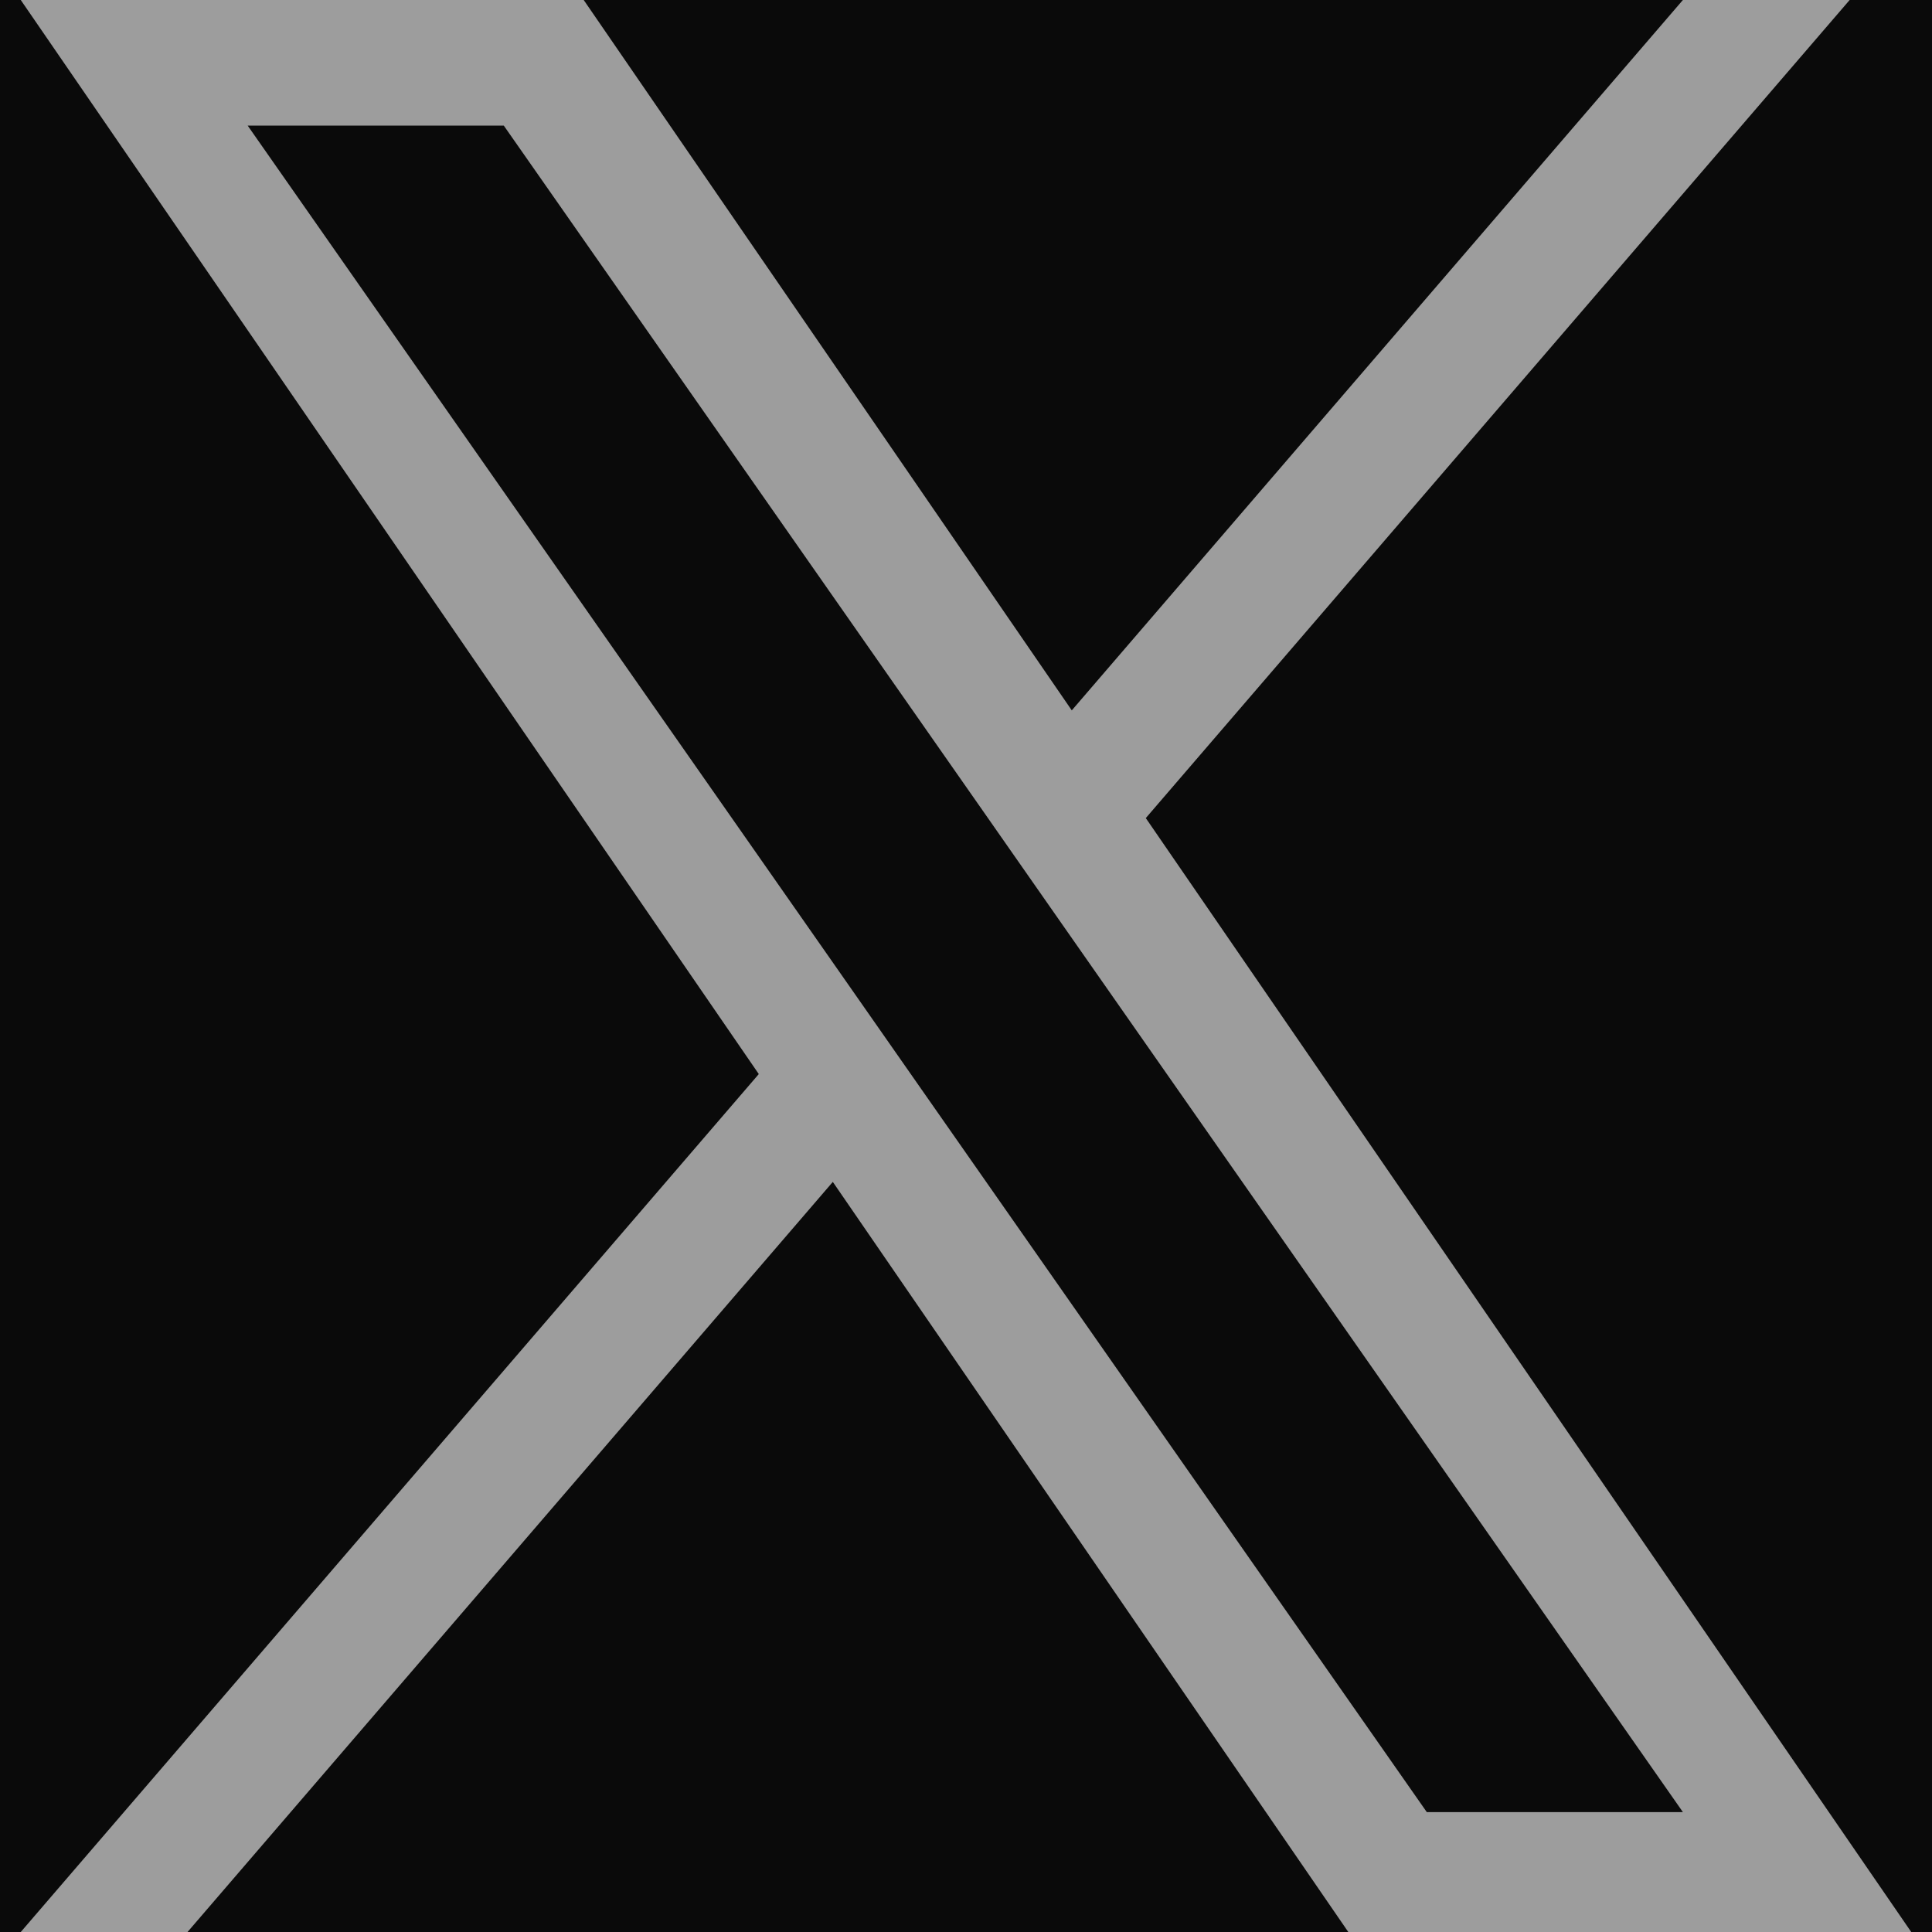
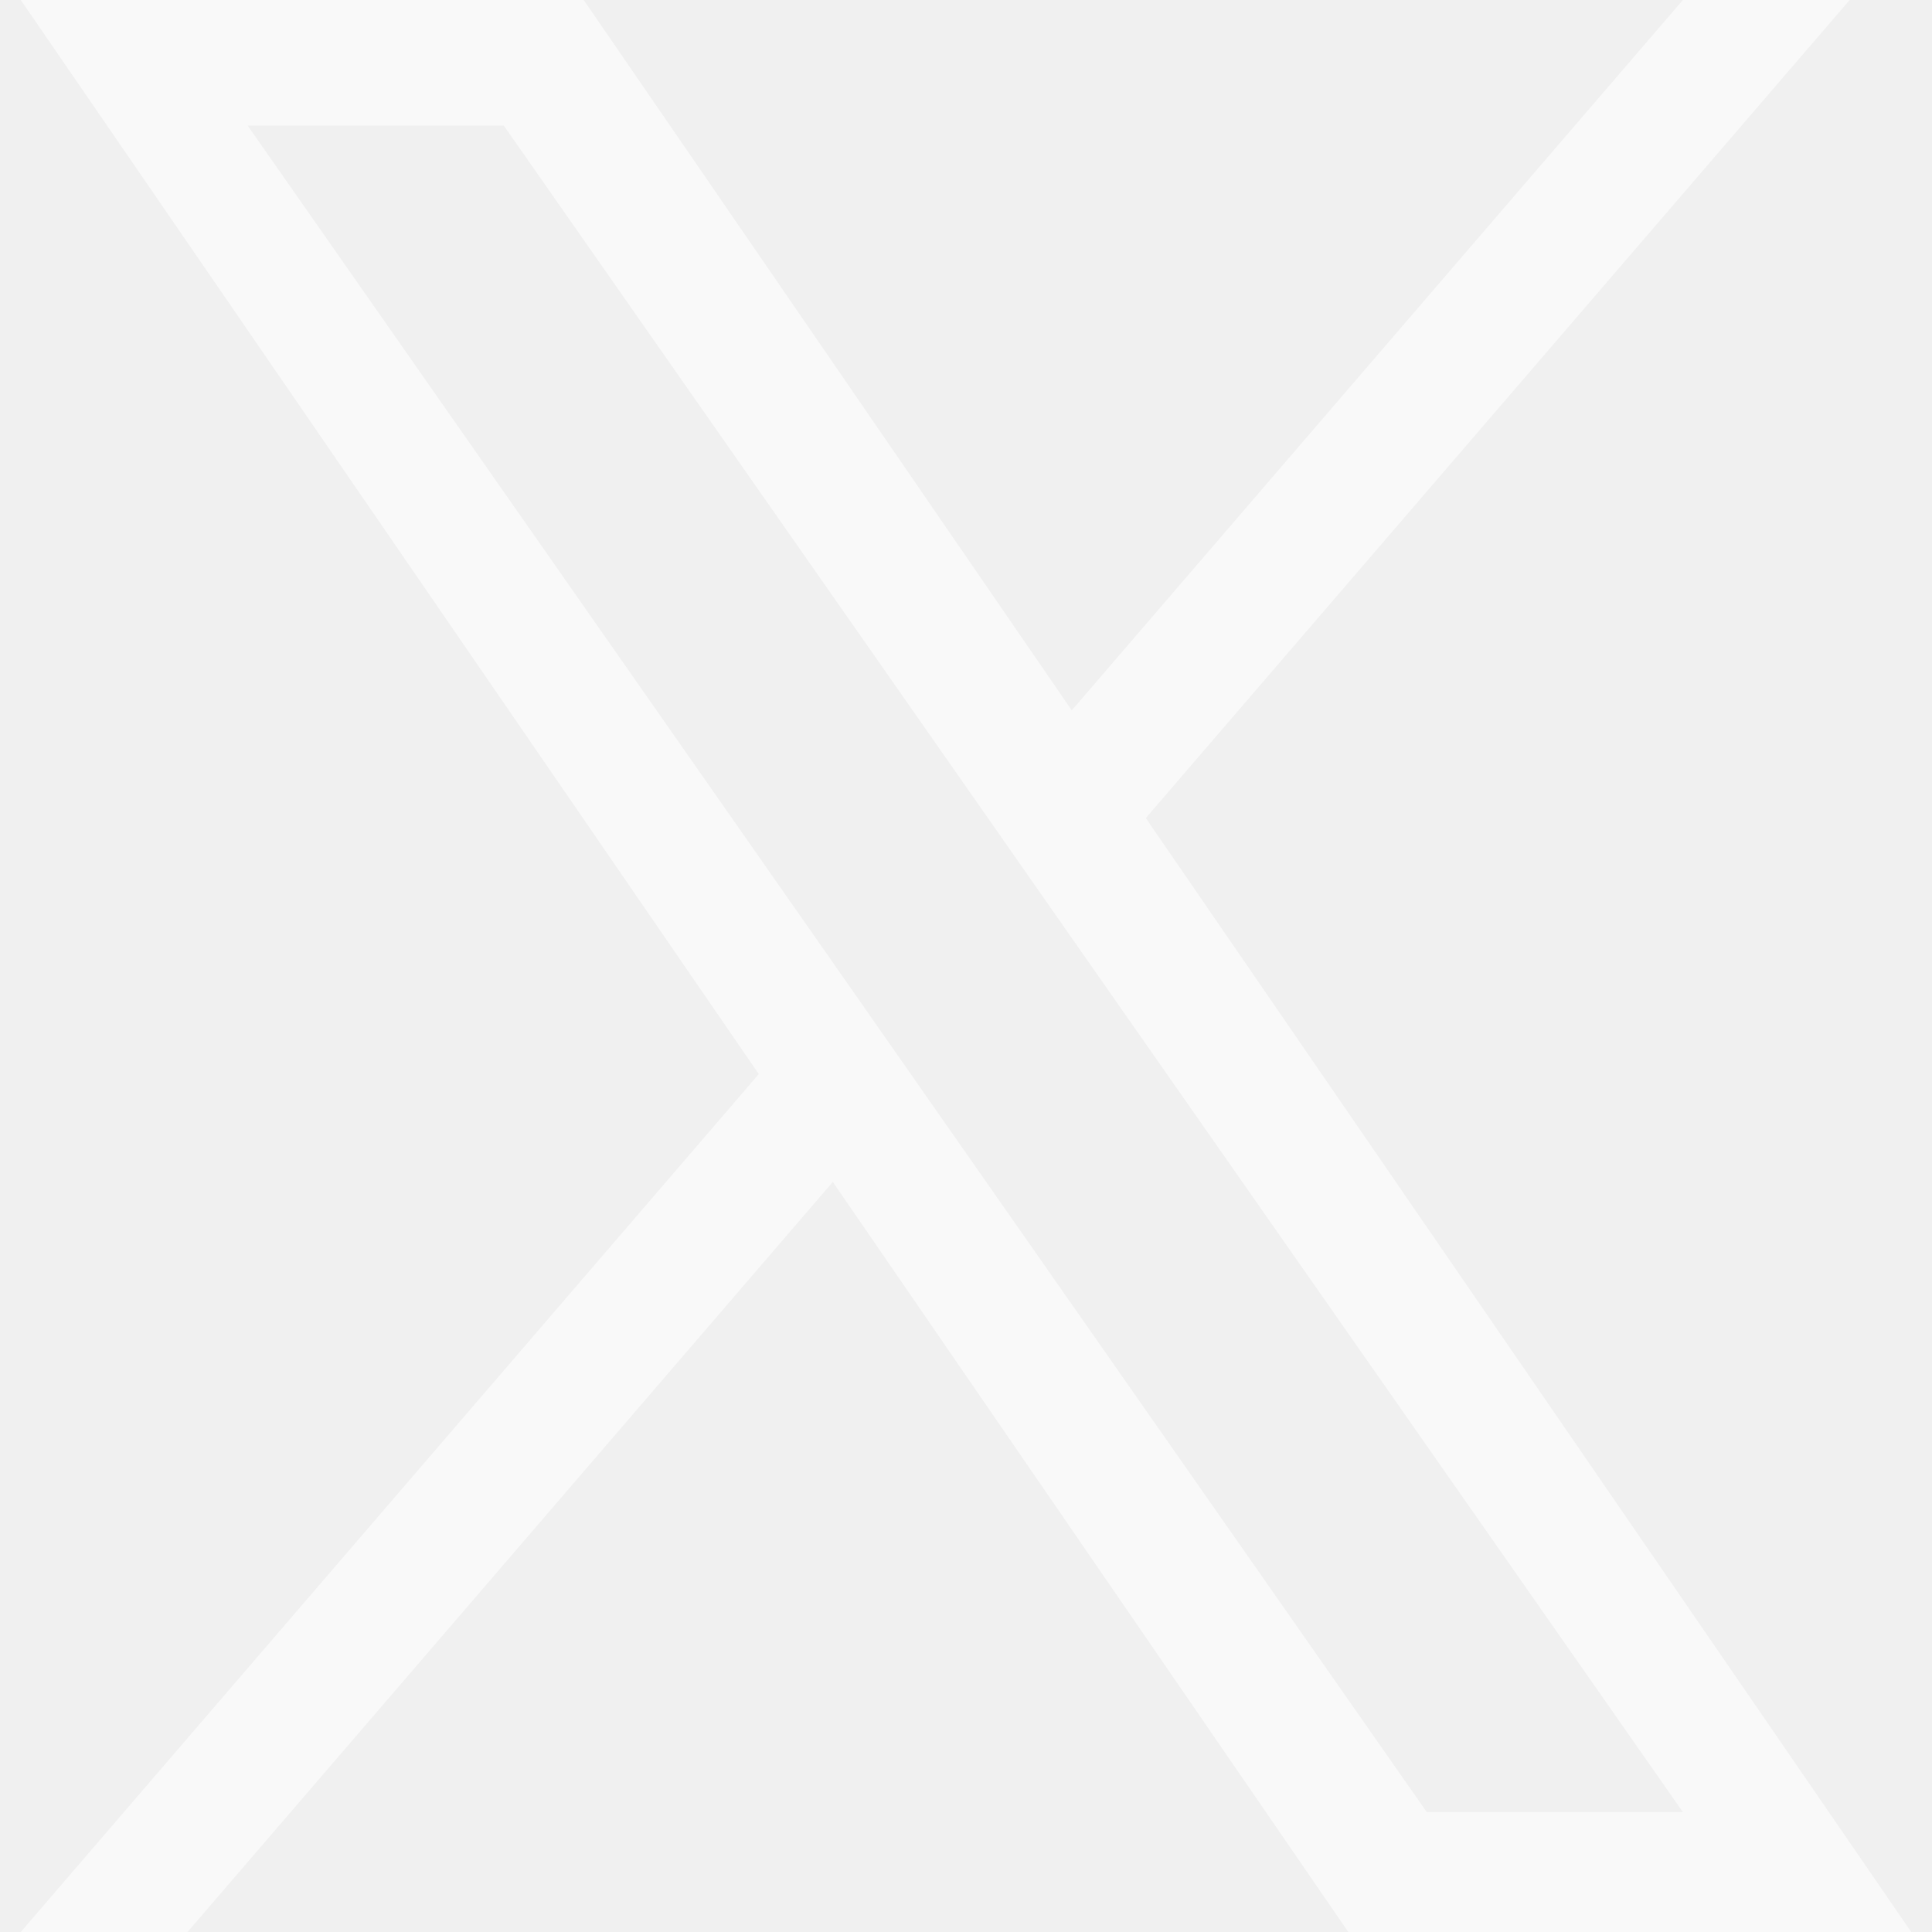
<svg xmlns="http://www.w3.org/2000/svg" width="16" height="16" viewBox="0 0 16 16" fill="none">
-   <rect width="16" height="16" fill="#D8DDE1" />
  <g id="Footer 2026">
-     <path d="M-1566 -297C-1566 -298.105 -1565.1 -299 -1564 -299H456C457.105 -299 458 -298.105 458 -297V2178C458 2179.1 457.105 2180 456 2180H-1564C-1565.1 2180 -1566 2179.1 -1566 2178V-297Z" fill="#3F3F3F" />
-     <path d="M-1564 -299V-298H456V-299V-300H-1564V-299ZM458 -297H457V2178H458H459V-297H458ZM456 2180V2179H-1564V2180V2181H456V2180ZM-1566 2178H-1565V-297H-1566H-1567V2178H-1566ZM-1564 2180V2179C-1564.55 2179 -1565 2178.55 -1565 2178H-1566H-1567C-1567 2179.66 -1565.66 2181 -1564 2181V2180ZM458 2178H457C457 2178.55 456.552 2179 456 2179V2180V2181C457.657 2181 459 2179.66 459 2178H458ZM456 -299V-298C456.552 -298 457 -297.552 457 -297H458H459C459 -298.657 457.657 -300 456 -300V-299ZM-1564 -299V-300C-1565.66 -300 -1567 -298.657 -1567 -297H-1566H-1565C-1565 -297.552 -1564.55 -298 -1564 -298V-299Z" fill="black" fill-opacity="0.1" />
    <g id="footer-lg">
-       <rect x="-1359.5" y="-90.5" width="1471" height="869" rx="4.5" stroke="#8A38F5" stroke-dasharray="10 5" />
      <g id="Property 1=Default">
        <g id="Container">
-           <rect width="1440" height="88" transform="translate(-1344 -19)" fill="#0A0A0A" />
          <g id="Container_2">
            <g id="Right">
              <g id="socials" opacity="0.6">
                <g id="X Icon" clip-path="url(#clip0_263_1359)">
                  <path id="Vector" d="M9.489 6.775L15.318 0H13.937L8.876 5.883L4.834 0H0.172L6.284 8.895L0.172 16H1.553L6.897 9.788L11.166 16H15.828L9.489 6.775ZM7.598 8.974L6.979 8.088L2.051 1.04H4.172L8.149 6.728L8.768 7.614L13.937 15.007H11.816L7.598 8.974Z" fill="white" />
                </g>
              </g>
            </g>
          </g>
        </g>
      </g>
    </g>
  </g>
  <defs>
    <clipPath id="clip0_263_1359">
      <rect width="16" height="16" fill="white" />
    </clipPath>
  </defs>
</svg>
